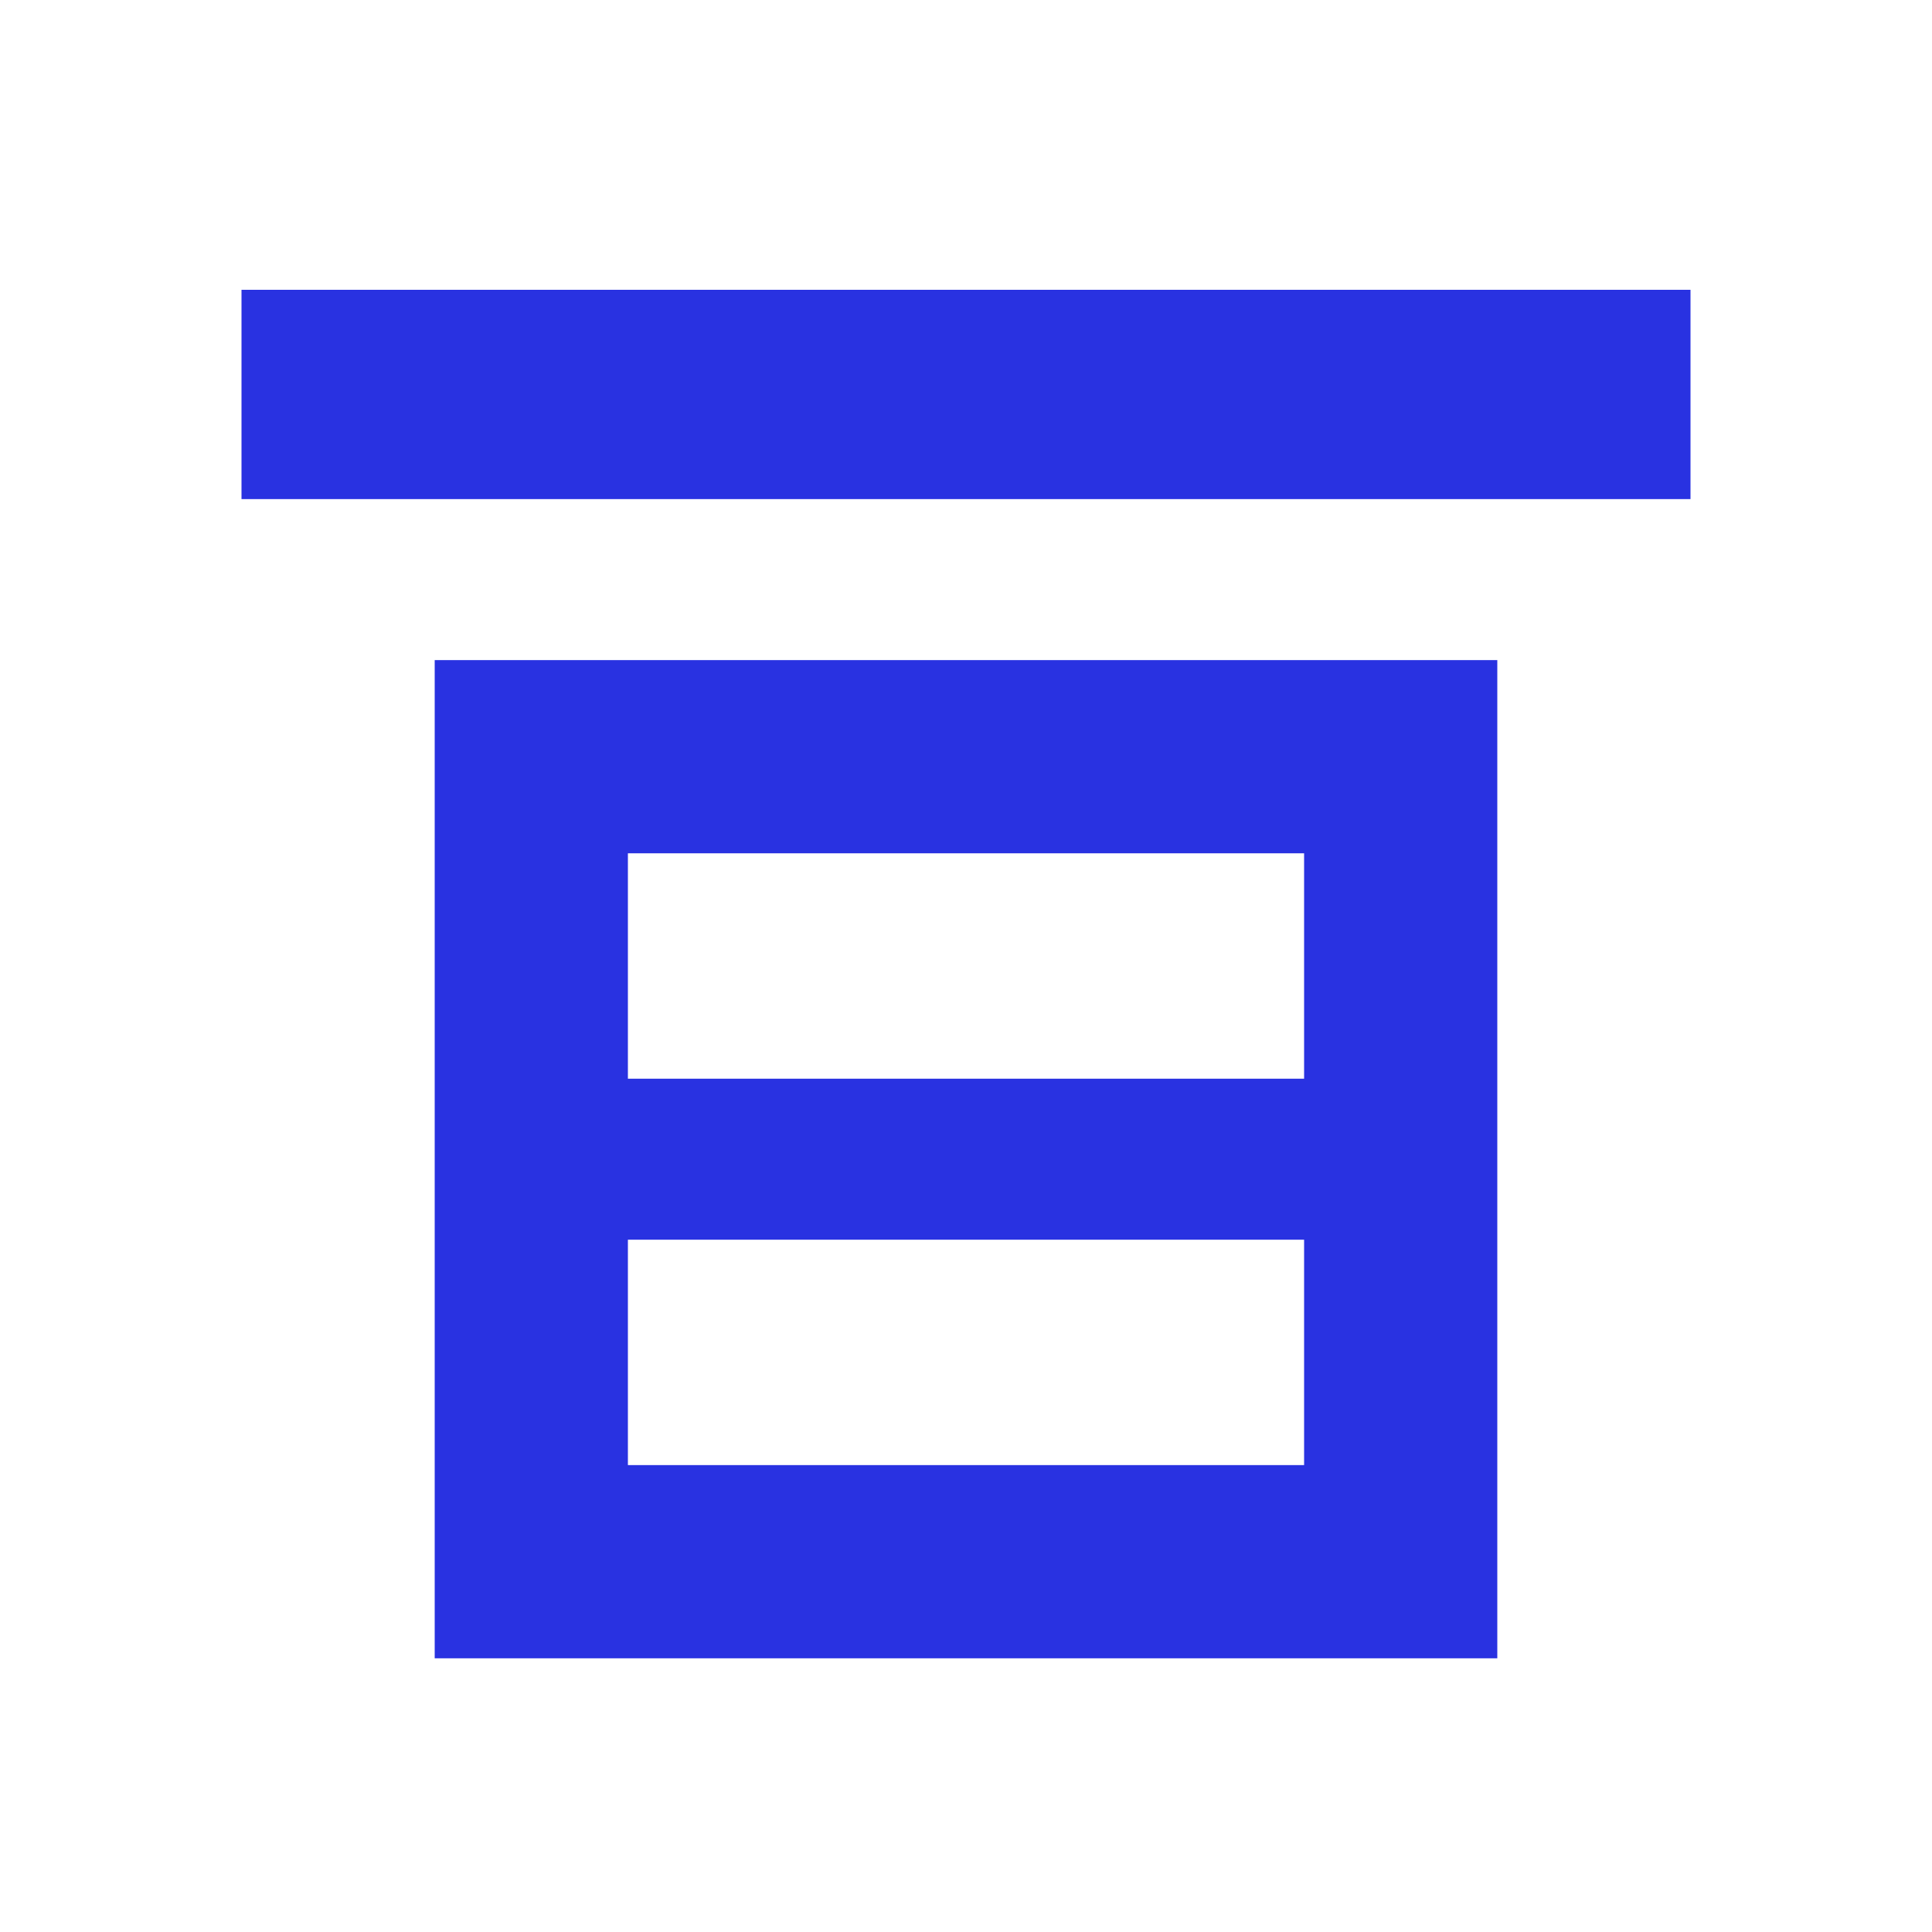
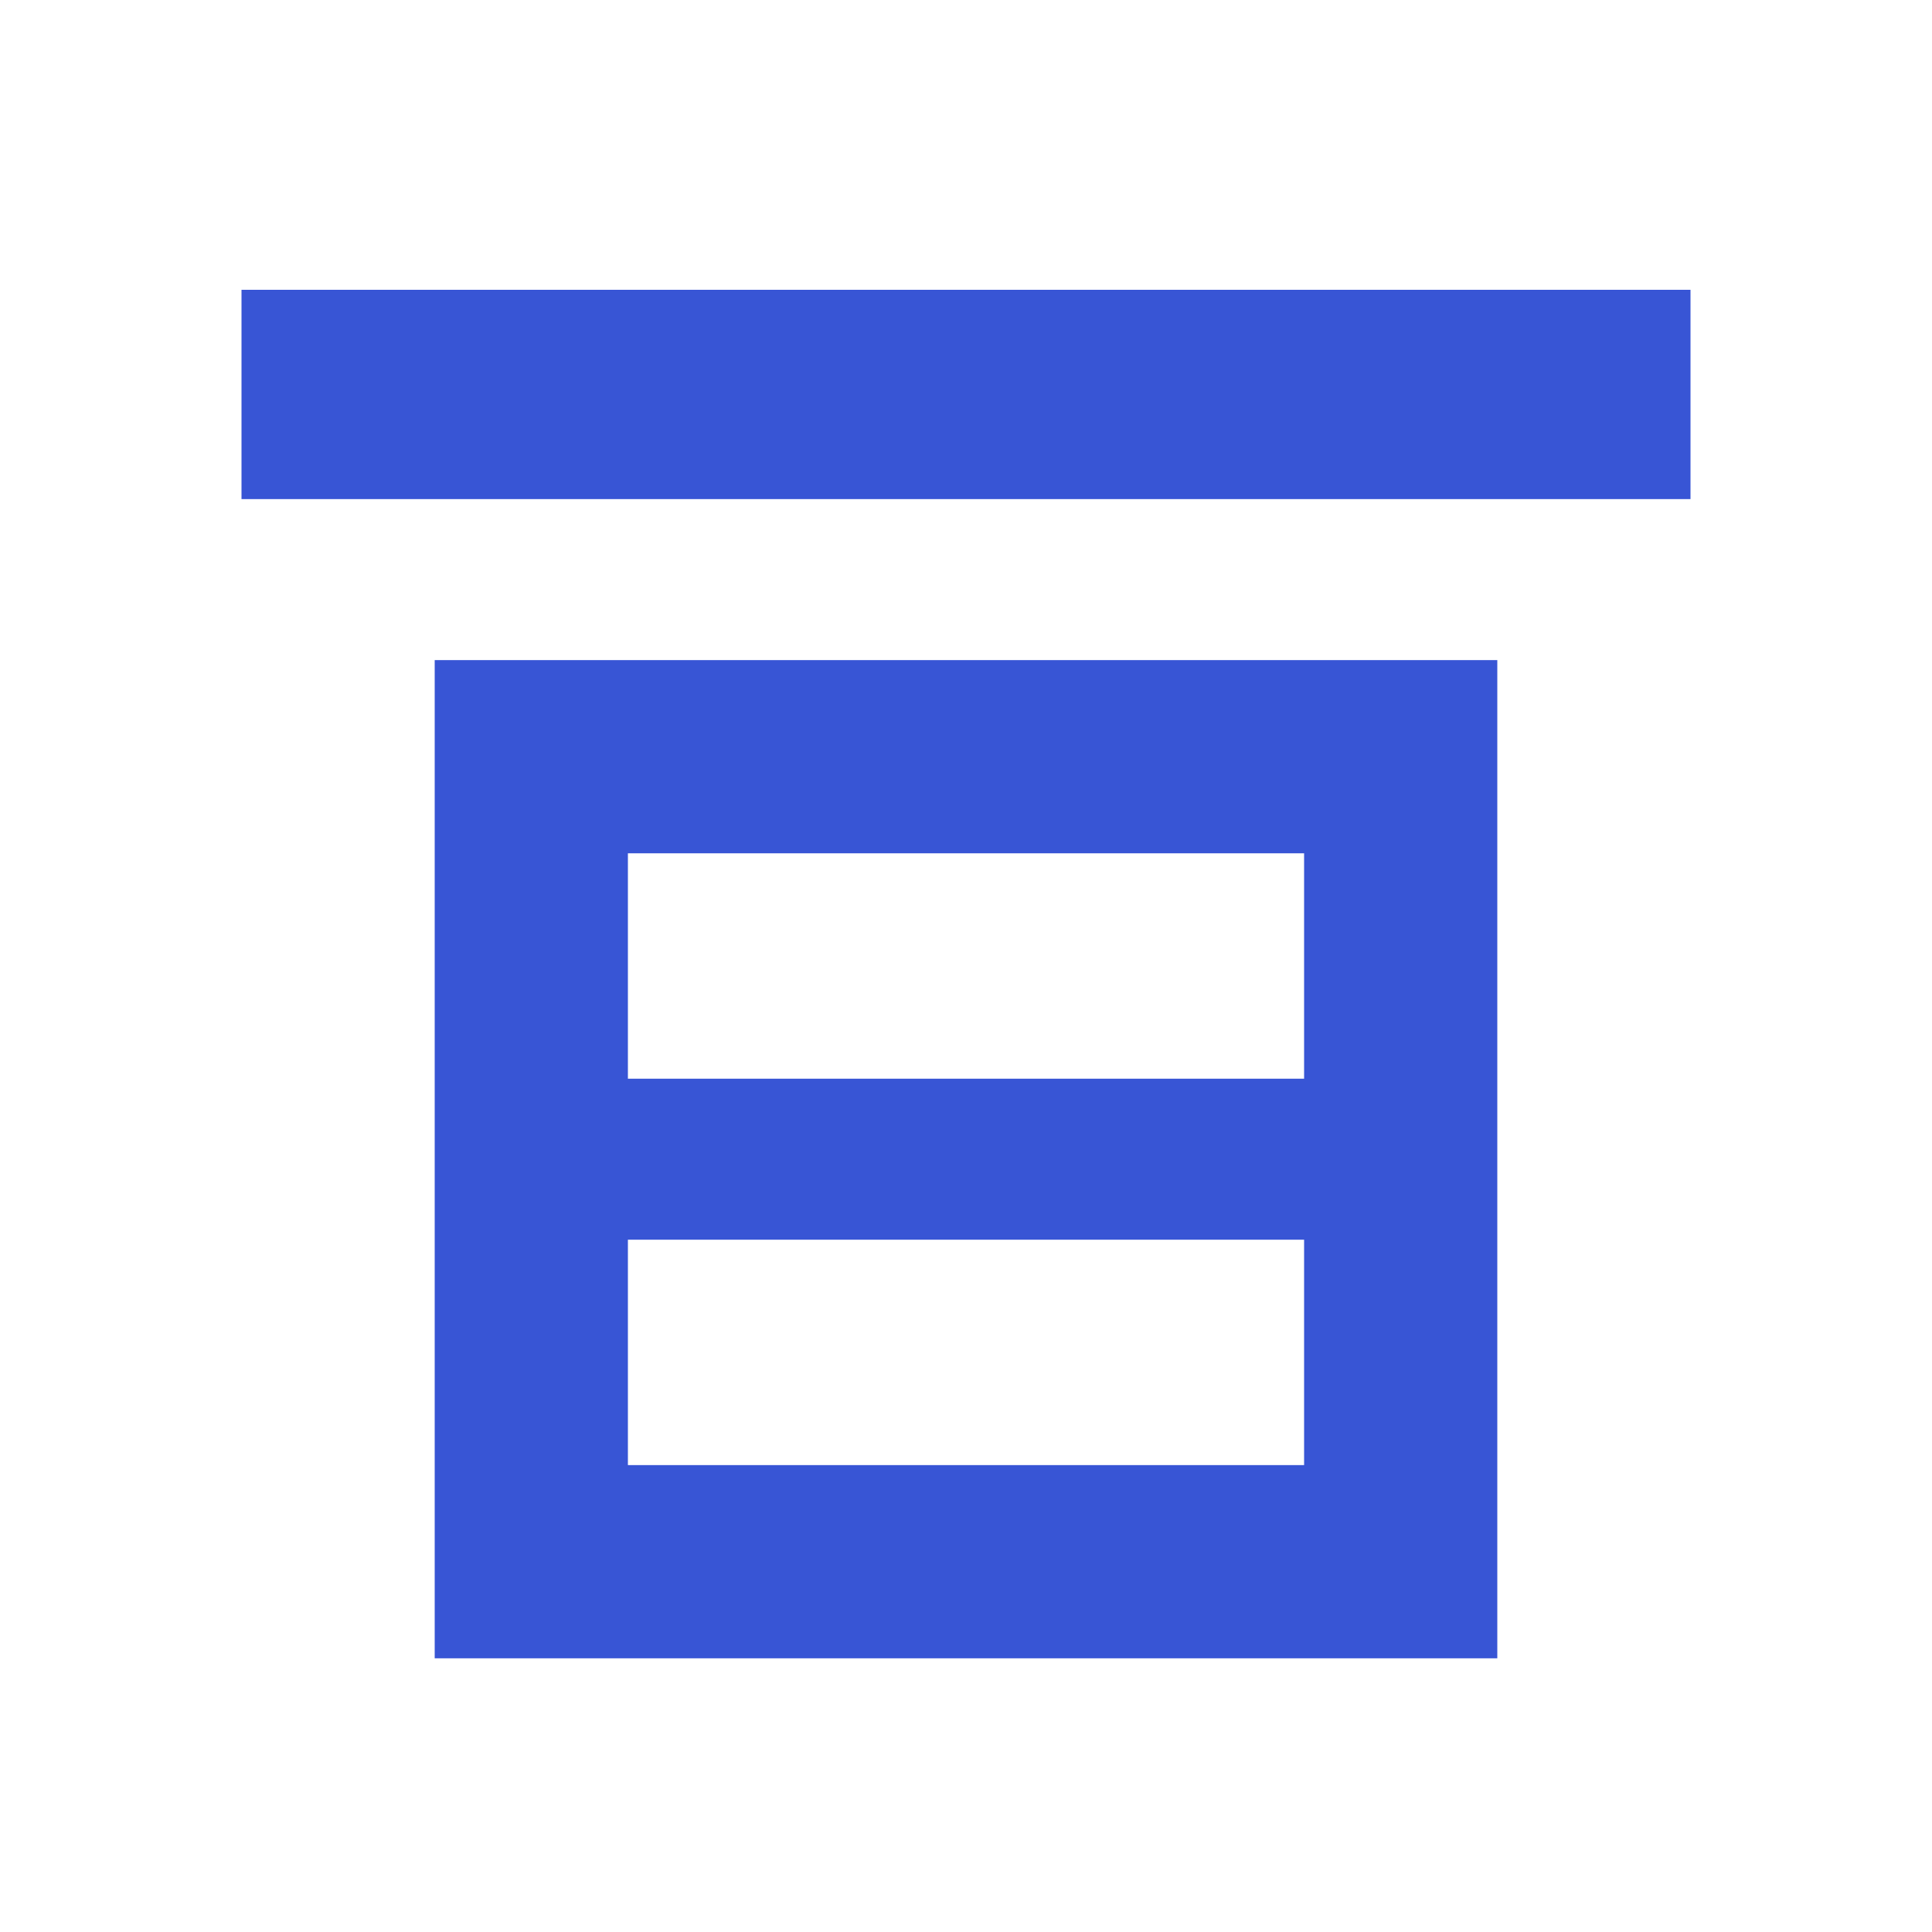
- <svg xmlns="http://www.w3.org/2000/svg" viewBox="0 0 24 24" fill="#2932E1">
+ <svg xmlns="http://www.w3.org/2000/svg" viewBox="0 0 24 24" fill="#3855D5">
  <path d="M3 3.6h18v2.6H3Z" />
  <path fill-rule="evenodd" d="M5.4 8.2h13.2v12.4H5.4ZM7.8 10.6h8.4v2.8H7.8ZM7.8 15.4h8.4v2.8H7.8Z" />
</svg>
